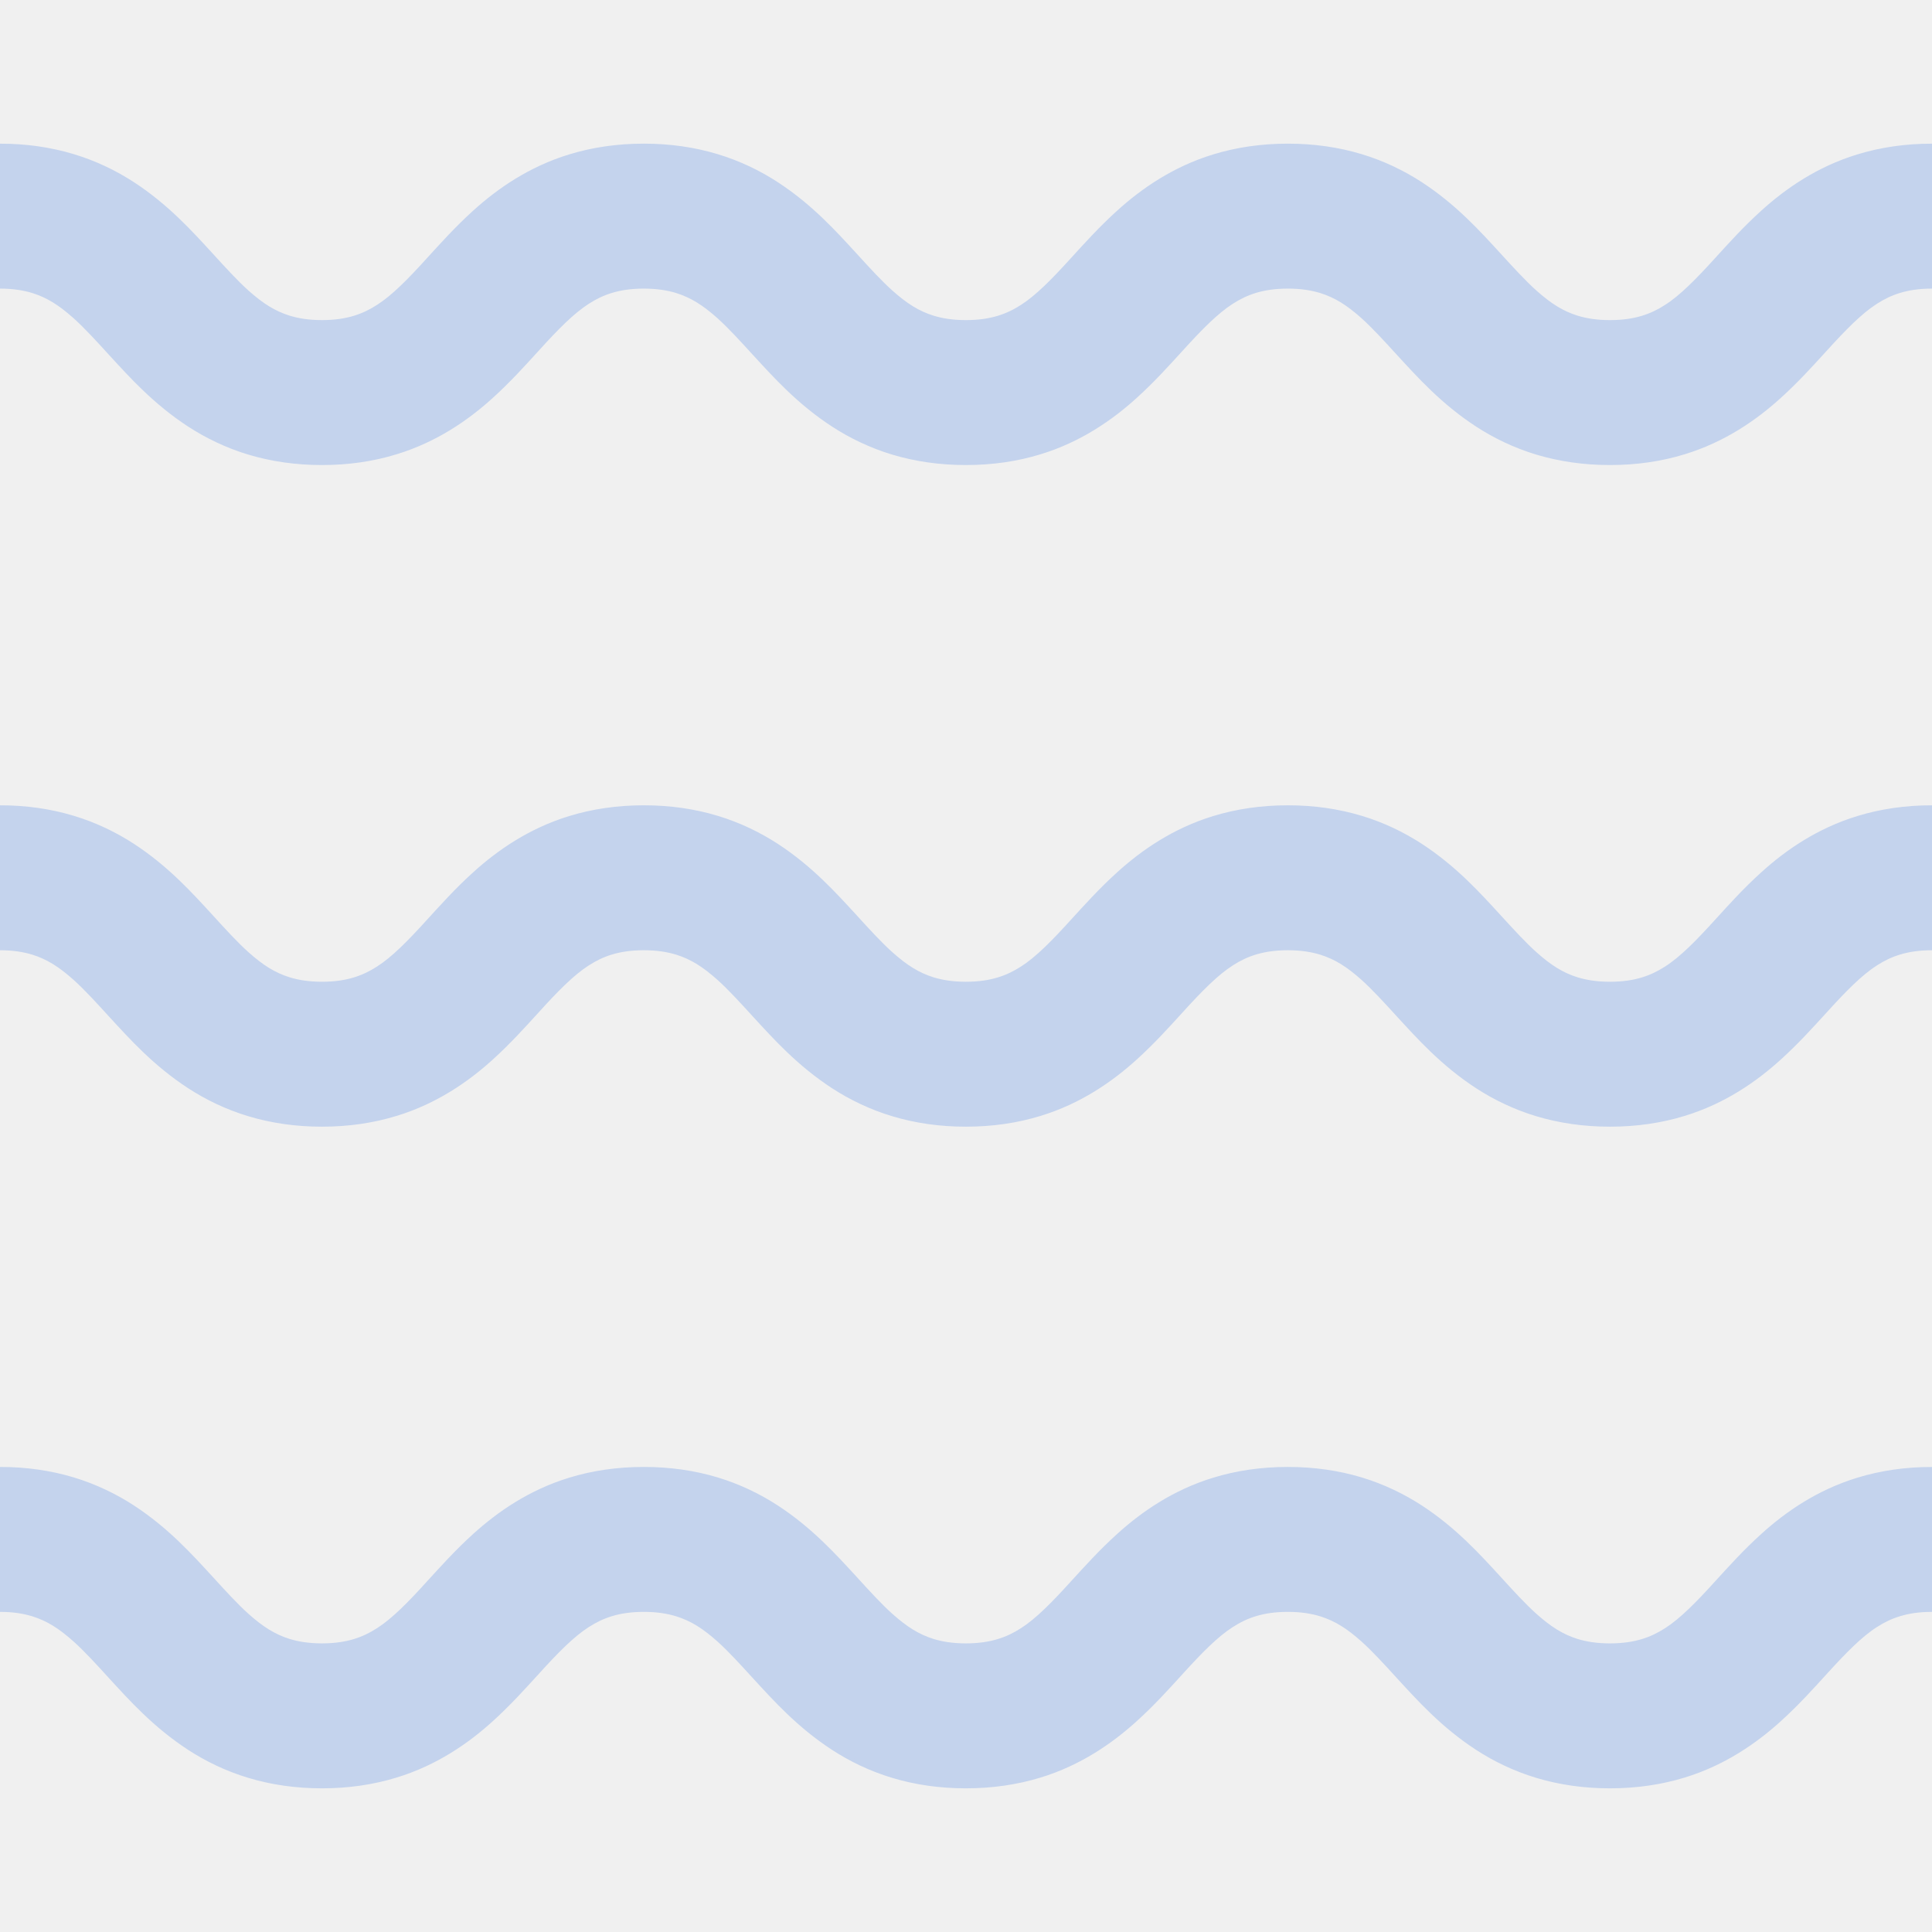
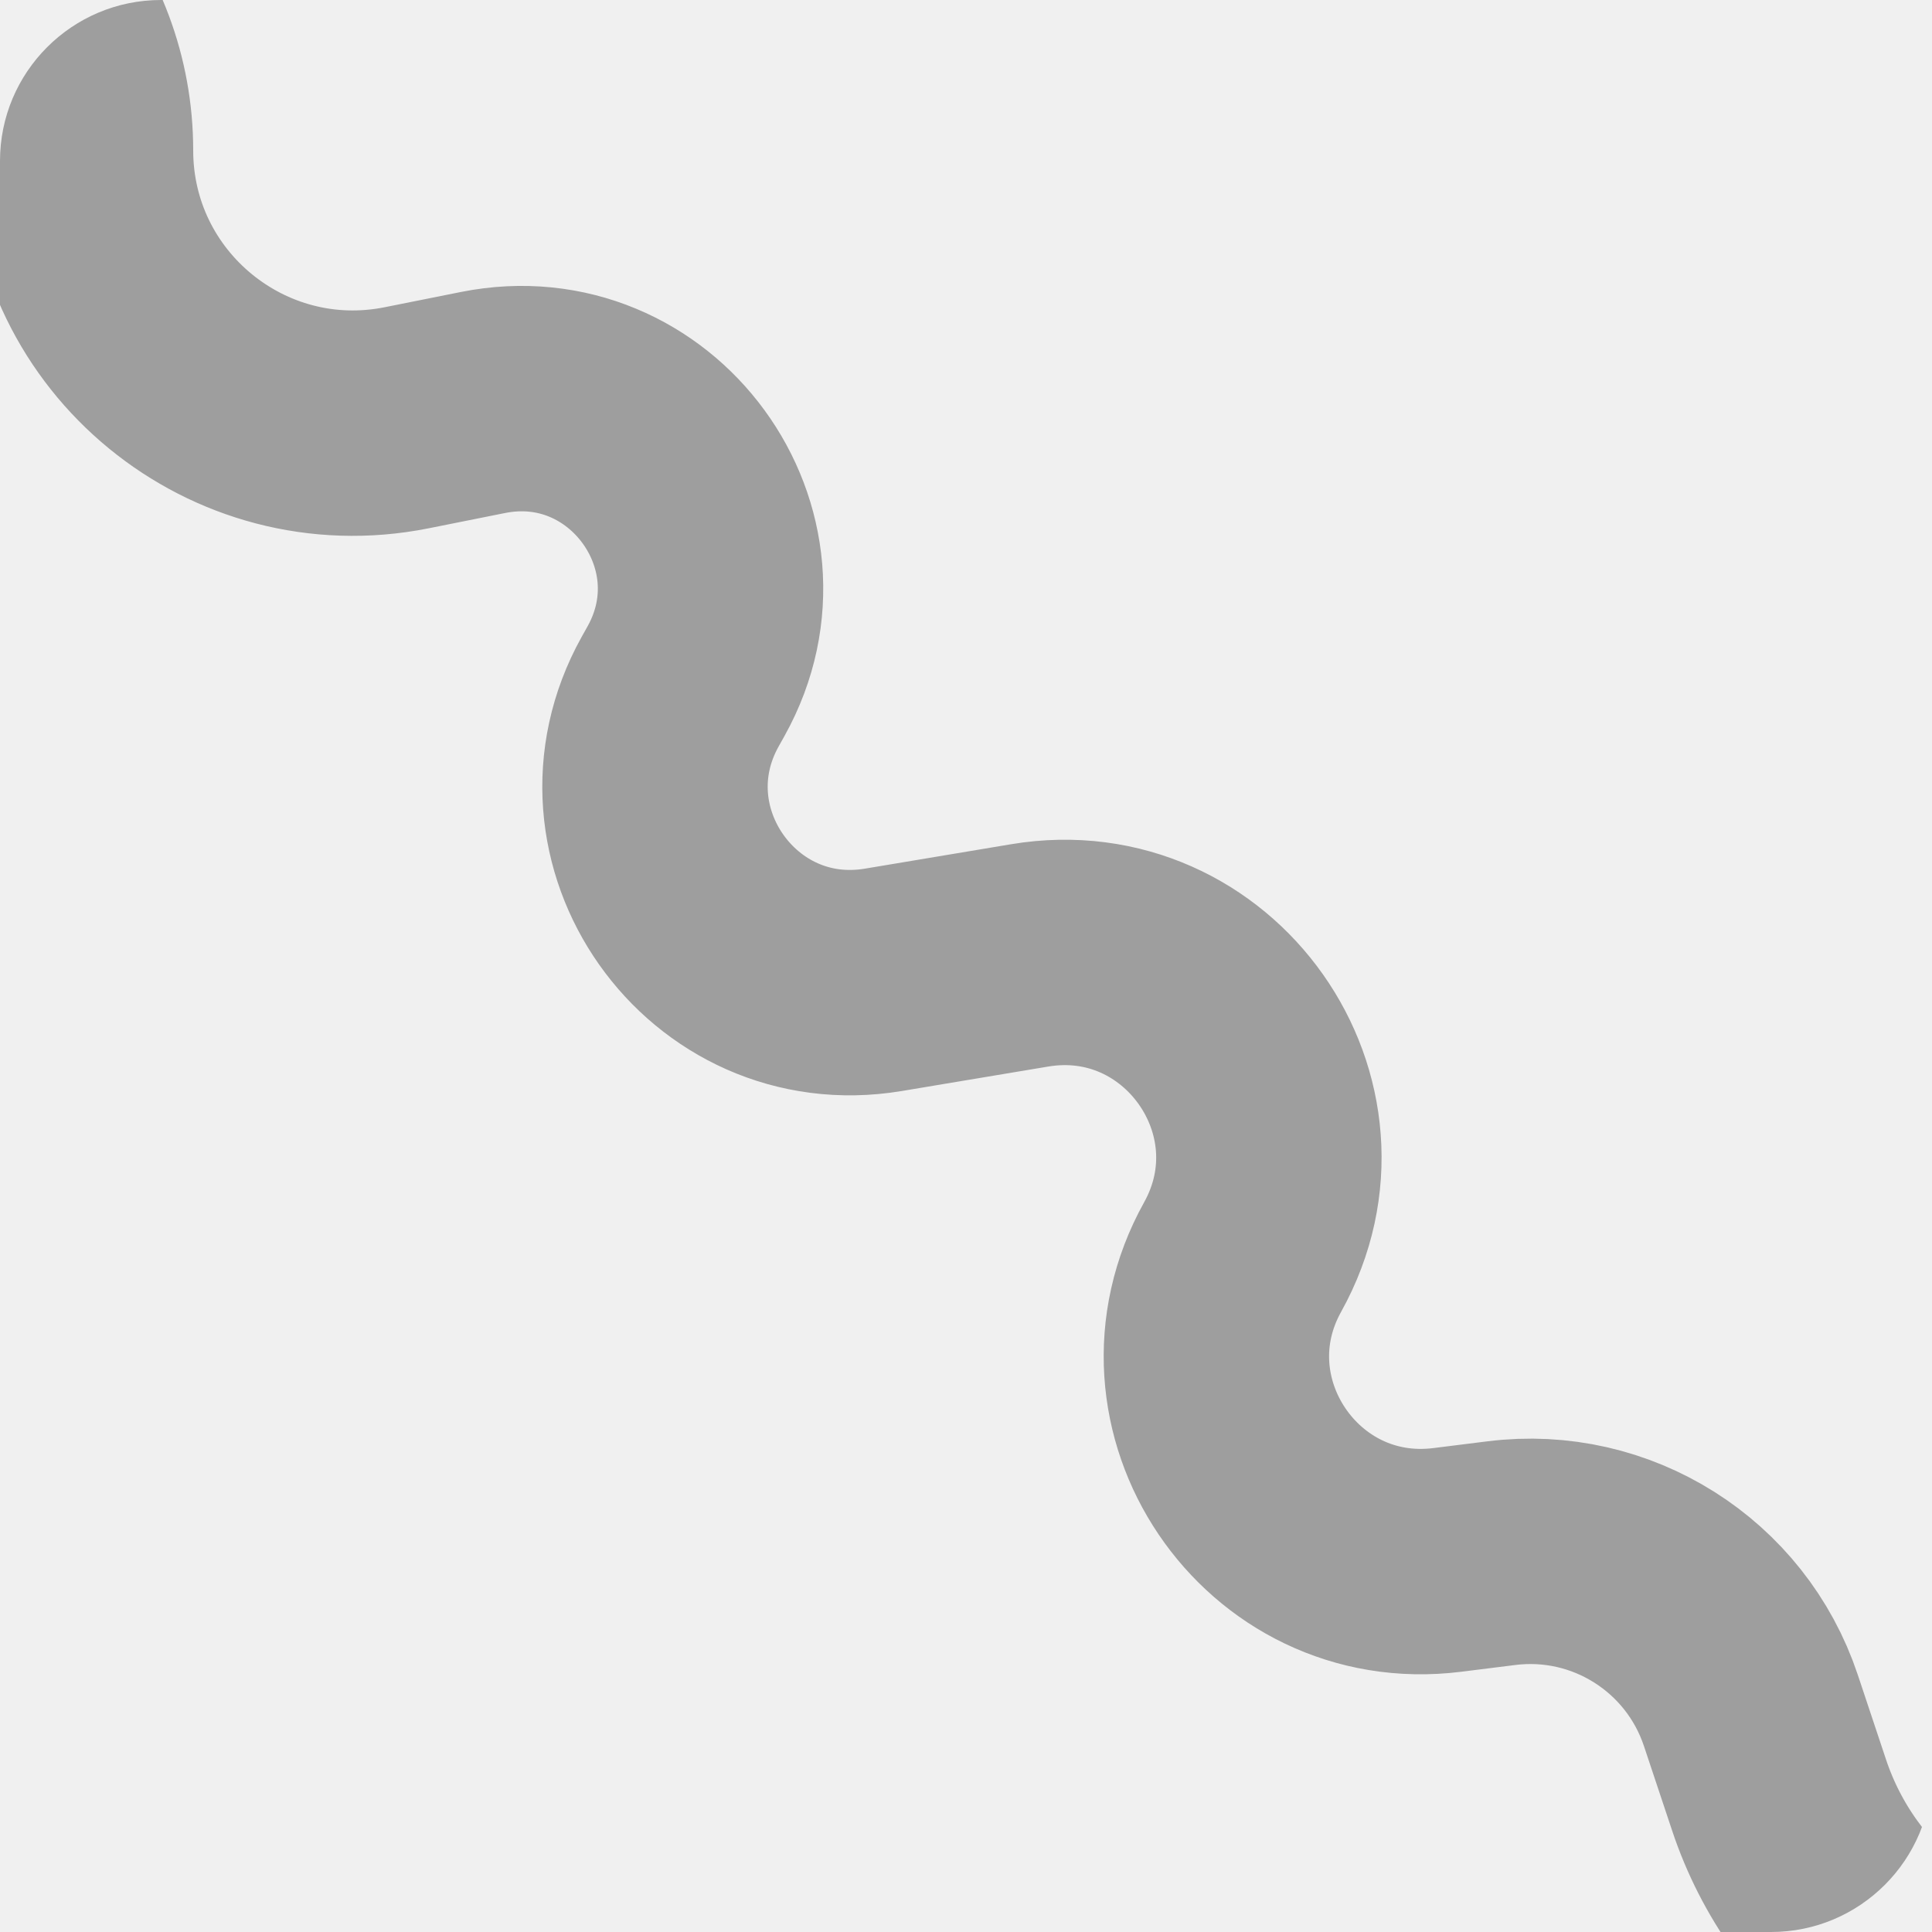
- <svg xmlns="http://www.w3.org/2000/svg" height="64px" width="64px" version="1.1" id="_x32_" viewBox="0 0 512 512" xml:space="preserve" fill="#C4D3ED" stroke="#C4D3ED">
-   <g id="SVGRepo_bgCarrier" stroke-width="0" />
-   <g id="SVGRepo_tracerCarrier" stroke-linecap="round" stroke-linejoin="round" />
-   <g id="SVGRepo_iconCarrier">
-     <style type="text/css"> .st0{fill:#C4D3ED;} </style>
-     <g>
-       <path class="st0" d="M492.346,41.403c-10.57,3.222-18.868,9.015-25.208,14.756c-4.793,4.326-8.66,8.652-12.12,12.437 c-5.186,5.719-9.459,10.068-13.497,12.631c-2.029,1.311-3.992,2.251-6.296,2.955c-2.304,0.689-5,1.148-8.571,1.148 c-3.63,0-6.356-0.482-8.689-1.186c-4.022-1.252-7.238-3.296-11.142-6.785c-2.896-2.593-6-5.978-9.541-9.86 c-5.319-5.786-11.63-12.852-20.802-18.83c-4.578-2.964-9.874-5.571-15.801-7.349c-5.933-1.792-12.452-2.756-19.379-2.748 c-7.037-0.008-13.653,0.985-19.653,2.83c-10.564,3.222-18.868,9.015-25.209,14.756c-4.793,4.326-8.66,8.652-12.127,12.437 c-5.178,5.719-9.452,10.068-13.482,12.631c-2.03,1.311-3.993,2.251-6.297,2.955c-2.304,0.689-4.993,1.148-8.571,1.148 c-3.63,0-6.348-0.482-8.682-1.186c-4.015-1.252-7.23-3.296-11.134-6.778c-2.896-2.593-6-5.978-9.534-9.868 c-5.326-5.778-11.63-12.852-20.809-18.83c-4.57-2.964-9.874-5.571-15.801-7.349c-5.926-1.792-12.445-2.756-19.375-2.748 c-7.034-0.008-13.649,0.985-19.649,2.83c-10.56,3.222-18.864,9.015-25.202,14.756c-4.789,4.326-8.652,8.66-12.115,12.437 c-5.175,5.726-9.453,10.068-13.483,12.631c-2.03,1.311-3.989,2.251-6.289,2.955c-2.304,0.689-4.993,1.148-8.564,1.148 c-3.63,0-6.352-0.482-8.678-1.186c-4.019-1.252-7.237-3.296-11.142-6.778c-2.889-2.593-5.989-5.978-9.53-9.868 c-5.323-5.778-11.63-12.852-20.801-18.83c-4.575-2.964-9.875-5.571-15.804-7.349C13.441,39.528,6.926,38.565,0,38.573v37.41 c3.63,0.007,6.348,0.481,8.678,1.185c4.023,1.259,7.237,3.297,11.142,6.778c2.892,2.6,5.993,5.985,9.53,9.867 c5.323,5.779,11.63,12.853,20.805,18.831c4.57,2.963,9.867,5.57,15.801,7.356c5.93,1.785,12.445,2.748,19.371,2.74 c7.034,0.008,13.645-0.978,19.649-2.837c10.564-3.215,18.864-9.008,25.206-14.749c4.789-4.327,8.652-8.66,12.116-12.438 c5.17-5.726,9.452-10.067,13.482-12.638c2.03-1.304,3.986-2.252,6.289-2.948c2.3-0.689,4.989-1.141,8.56-1.148 c3.634,0.007,6.352,0.481,8.686,1.185c4.015,1.259,7.237,3.297,11.142,6.778c2.889,2.6,5.985,5.985,9.526,9.867 c5.327,5.779,11.63,12.853,20.809,18.831c4.57,2.963,9.868,5.57,15.801,7.356c5.926,1.785,12.445,2.748,19.371,2.74 c7.038,0.008,13.653-0.978,19.653-2.829c10.564-3.222,18.869-9.008,25.209-14.756c4.793-4.327,8.66-8.653,12.119-12.438 c5.186-5.719,9.46-10.06,13.49-12.63c2.029-1.304,3.992-2.252,6.296-2.956c2.305-0.689,4.993-1.141,8.571-1.148 c3.63,0.007,6.348,0.481,8.682,1.185c4.022,1.259,7.244,3.297,11.149,6.778c2.888,2.6,5.992,5.985,9.534,9.874 c5.319,5.771,11.63,12.846,20.809,18.824c4.57,2.963,9.874,5.57,15.801,7.356c5.934,1.785,12.452,2.748,19.379,2.74 c7.037,0.008,13.645-0.978,19.653-2.829c10.564-3.222,18.868-9.008,25.209-14.756c4.793-4.327,8.66-8.653,12.12-12.431 c5.186-5.726,9.46-10.068,13.497-12.638c2.03-1.304,3.993-2.252,6.297-2.948c2.304-0.696,4.993-1.148,8.571-1.155v-37.41 C504.962,38.565,498.348,39.558,492.346,41.403z" />
-       <path class="st0" d="M467.138,231.502c-4.793,4.318-8.66,8.652-12.12,12.438c-5.186,5.719-9.459,10.067-13.497,12.63 c-2.029,1.304-3.992,2.252-6.296,2.948c-2.304,0.696-5,1.155-8.571,1.155c-3.63,0-6.356-0.482-8.689-1.185 c-4.022-1.252-7.238-3.297-11.142-6.786c-2.896-2.593-6-5.978-9.541-9.86c-5.319-5.786-11.63-12.852-20.802-18.83 c-4.578-2.963-9.874-5.571-15.801-7.348c-5.933-1.793-12.452-2.756-19.379-2.749c-7.037-0.007-13.653,0.985-19.653,2.83 c-10.564,3.222-18.868,9.008-25.209,14.756c-4.793,4.326-8.66,8.652-12.127,12.438c-5.178,5.719-9.452,10.067-13.482,12.63 c-2.03,1.304-3.993,2.252-6.297,2.948c-2.304,0.696-4.993,1.155-8.571,1.155c-3.63,0-6.348-0.482-8.682-1.185 c-4.015-1.252-7.23-3.297-11.134-6.778c-2.896-2.593-6-5.978-9.534-9.868c-5.326-5.778-11.63-12.852-20.809-18.83 c-4.57-2.963-9.874-5.571-15.801-7.348c-5.926-1.793-12.445-2.756-19.375-2.749c-7.034-0.007-13.649,0.985-19.649,2.83 c-10.56,3.222-18.864,9.016-25.202,14.756c-4.789,4.326-8.652,8.66-12.115,12.438c-5.175,5.726-9.453,10.067-13.483,12.63 c-2.03,1.304-3.989,2.252-6.289,2.948c-2.304,0.696-4.993,1.155-8.564,1.155c-3.63,0-6.352-0.482-8.678-1.185 c-4.019-1.252-7.237-3.297-11.142-6.778c-2.889-2.593-5.989-5.978-9.53-9.868c-5.323-5.778-11.63-12.852-20.801-18.83 c-4.575-2.963-9.875-5.571-15.804-7.348c-5.931-1.793-12.445-2.756-19.372-2.749v37.41c3.63,0.008,6.348,0.482,8.678,1.185 c4.023,1.252,7.237,3.297,11.142,6.778c2.892,2.593,5.993,5.986,9.53,9.868c5.323,5.778,11.63,12.852,20.805,18.83 c4.57,2.963,9.867,5.571,15.801,7.348c5.93,1.793,12.445,2.756,19.371,2.749c7.034,0.007,13.645-0.985,19.649-2.838 c10.564-3.215,18.864-9.008,25.206-14.749c4.789-4.326,8.652-8.66,12.116-12.438c5.17-5.726,9.452-10.067,13.482-12.638 c2.03-1.303,3.986-2.251,6.289-2.948c2.3-0.69,4.989-1.141,8.56-1.148c3.634,0.008,6.352,0.482,8.686,1.185 c4.015,1.252,7.237,3.297,11.142,6.778c2.889,2.593,5.985,5.986,9.526,9.868c5.327,5.778,11.63,12.852,20.809,18.83 c4.57,2.963,9.868,5.571,15.801,7.348c5.926,1.793,12.445,2.756,19.371,2.749c7.038,0.007,13.653-0.985,19.653-2.83 c10.564-3.222,18.869-9.008,25.209-14.756c4.793-4.326,8.66-8.652,12.119-12.438c5.186-5.719,9.46-10.06,13.49-12.63 c2.029-1.304,3.992-2.252,6.296-2.955c2.305-0.69,4.993-1.141,8.571-1.148c3.63,0.008,6.348,0.482,8.682,1.185 c4.022,1.252,7.244,3.297,11.149,6.778c2.888,2.593,5.992,5.986,9.534,9.868c5.319,5.778,11.63,12.852,20.809,18.83 c4.57,2.963,9.874,5.571,15.801,7.348c5.934,1.793,12.452,2.756,19.379,2.749c7.037,0.007,13.645-0.985,19.653-2.83 c10.564-3.222,18.868-9.008,25.209-14.756c4.793-4.326,8.66-8.652,12.12-12.431c5.186-5.726,9.46-10.067,13.497-12.638 c2.03-1.304,3.993-2.252,6.297-2.948c2.304-0.696,4.993-1.148,8.571-1.155v-37.41c-7.038-0.007-13.652,0.985-19.654,2.83 C481.776,219.968,473.479,225.754,467.138,231.502z" />
-       <path class="st0" d="M467.138,406.845c-4.793,4.319-8.66,8.653-12.12,12.43c-5.186,5.726-9.459,10.068-13.497,12.638 c-2.029,1.304-3.992,2.252-6.296,2.948c-2.304,0.696-5,1.148-8.571,1.155c-3.63-0.007-6.356-0.481-8.689-1.185 c-4.022-1.259-7.238-3.297-11.142-6.785c-2.896-2.593-6-5.978-9.541-9.868c-5.319-5.778-11.63-12.846-20.802-18.824 c-4.578-2.963-9.874-5.57-15.801-7.356c-5.933-1.785-12.452-2.748-19.379-2.74c-7.037-0.008-13.653,0.978-19.653,2.829 c-10.564,3.222-18.868,9.008-25.209,14.756c-4.793,4.327-8.66,8.653-12.127,12.43c-5.178,5.726-9.452,10.068-13.482,12.638 c-2.03,1.304-3.993,2.252-6.297,2.948c-2.304,0.696-4.993,1.148-8.571,1.155c-3.63-0.007-6.348-0.481-8.682-1.185 c-4.015-1.259-7.23-3.297-11.134-6.778c-2.896-2.6-6-5.985-9.534-9.874c-5.326-5.771-11.63-12.846-20.809-18.824 c-4.57-2.963-9.874-5.57-15.801-7.356c-5.926-1.785-12.445-2.748-19.375-2.74c-7.034-0.008-13.649,0.978-19.649,2.829 c-10.56,3.222-18.864,9.016-25.202,14.756c-4.789,4.327-8.652,8.66-12.115,12.438c-5.175,5.726-9.453,10.067-13.483,12.63 c-2.03,1.304-3.989,2.252-6.289,2.948c-2.304,0.696-4.993,1.148-8.564,1.155c-3.63-0.007-6.352-0.481-8.678-1.185 c-4.019-1.259-7.237-3.297-11.142-6.778c-2.889-2.6-5.989-5.985-9.53-9.867c-5.323-5.779-11.63-12.853-20.801-18.831 c-4.575-2.963-9.875-5.57-15.804-7.356c-5.931-1.785-12.445-2.748-19.372-2.74v37.409c3.63,0,6.348,0.482,8.678,1.186 c4.023,1.252,7.237,3.296,11.142,6.778c2.892,2.593,5.993,5.978,9.53,9.868c5.323,5.778,11.63,12.852,20.805,18.83 c4.57,2.964,9.867,5.571,15.801,7.349c5.93,1.792,12.445,2.756,19.371,2.748c7.034,0.008,13.645-0.985,19.649-2.837 c10.564-3.216,18.864-9.008,25.206-14.75c4.789-4.326,8.652-8.66,12.116-12.438c5.17-5.726,9.452-10.068,13.482-12.638 c2.03-1.304,3.986-2.252,6.289-2.948c2.3-0.689,4.989-1.148,8.56-1.148c3.634,0,6.352,0.482,8.686,1.186 c4.015,1.252,7.237,3.296,11.142,6.778c2.889,2.593,5.985,5.978,9.526,9.868c5.327,5.778,11.63,12.852,20.809,18.83 c4.57,2.964,9.868,5.571,15.801,7.349c5.926,1.792,12.445,2.756,19.371,2.748c7.038,0.008,13.653-0.985,19.653-2.83 c10.564-3.222,18.869-9.015,25.209-14.756c4.793-4.326,8.66-8.652,12.119-12.438c5.186-5.719,9.46-10.068,13.49-12.631 c2.029-1.311,3.992-2.251,6.296-2.955c2.305-0.689,4.993-1.148,8.571-1.148c3.63,0,6.348,0.482,8.682,1.186 c4.022,1.252,7.244,3.296,11.149,6.778c2.888,2.593,5.992,5.978,9.534,9.868c5.319,5.778,11.63,12.852,20.809,18.83 c4.57,2.964,9.874,5.571,15.801,7.349c5.934,1.792,12.452,2.756,19.379,2.748c7.037,0.008,13.645-0.985,19.653-2.83 c10.564-3.222,18.868-9.015,25.209-14.756c4.793-4.326,8.66-8.652,12.12-12.438c5.186-5.719,9.46-10.068,13.497-12.631 c2.03-1.311,3.993-2.251,6.297-2.948c2.304-0.696,4.993-1.156,8.571-1.156V389.26c-7.038-0.008-13.652,0.978-19.654,2.829 C481.776,395.311,473.479,401.097,467.138,406.845z" />
-     </g>
+ <svg xmlns="http://www.w3.org/2000/svg" width="12" height="12" viewBox="0 0 12 12" fill="none">
+   <g clip-path="url(#clip0_23_25)">
+     <path d="M-2.5 -1L-0.915 -0.736C-0.098 -0.6 0.5 0.107 0.5 0.934V0.934C0.5 2.003 1.478 2.804 2.525 2.595L3 2.5V2.5C3.985 2.303 4.75 3.35 4.262 4.229L4.224 4.297C3.73 5.186 4.482 6.253 5.486 6.086L6.396 5.934C7.447 5.759 8.236 6.876 7.718 7.808V7.808C7.212 8.718 7.955 9.818 8.989 9.689L9.325 9.647C10.008 9.561 10.657 9.97 10.875 10.624L11.05 11.149C11.322 11.966 12.061 12.537 12.921 12.595L19 13" stroke="#9E9E9E" stroke-width="1.4" />
  </g>
+   <defs>
+     <clipPath id="clip0_23_25">
+       <rect width="12" height="12" rx="1" fill="white" />
+     </clipPath>
+   </defs>
</svg>
